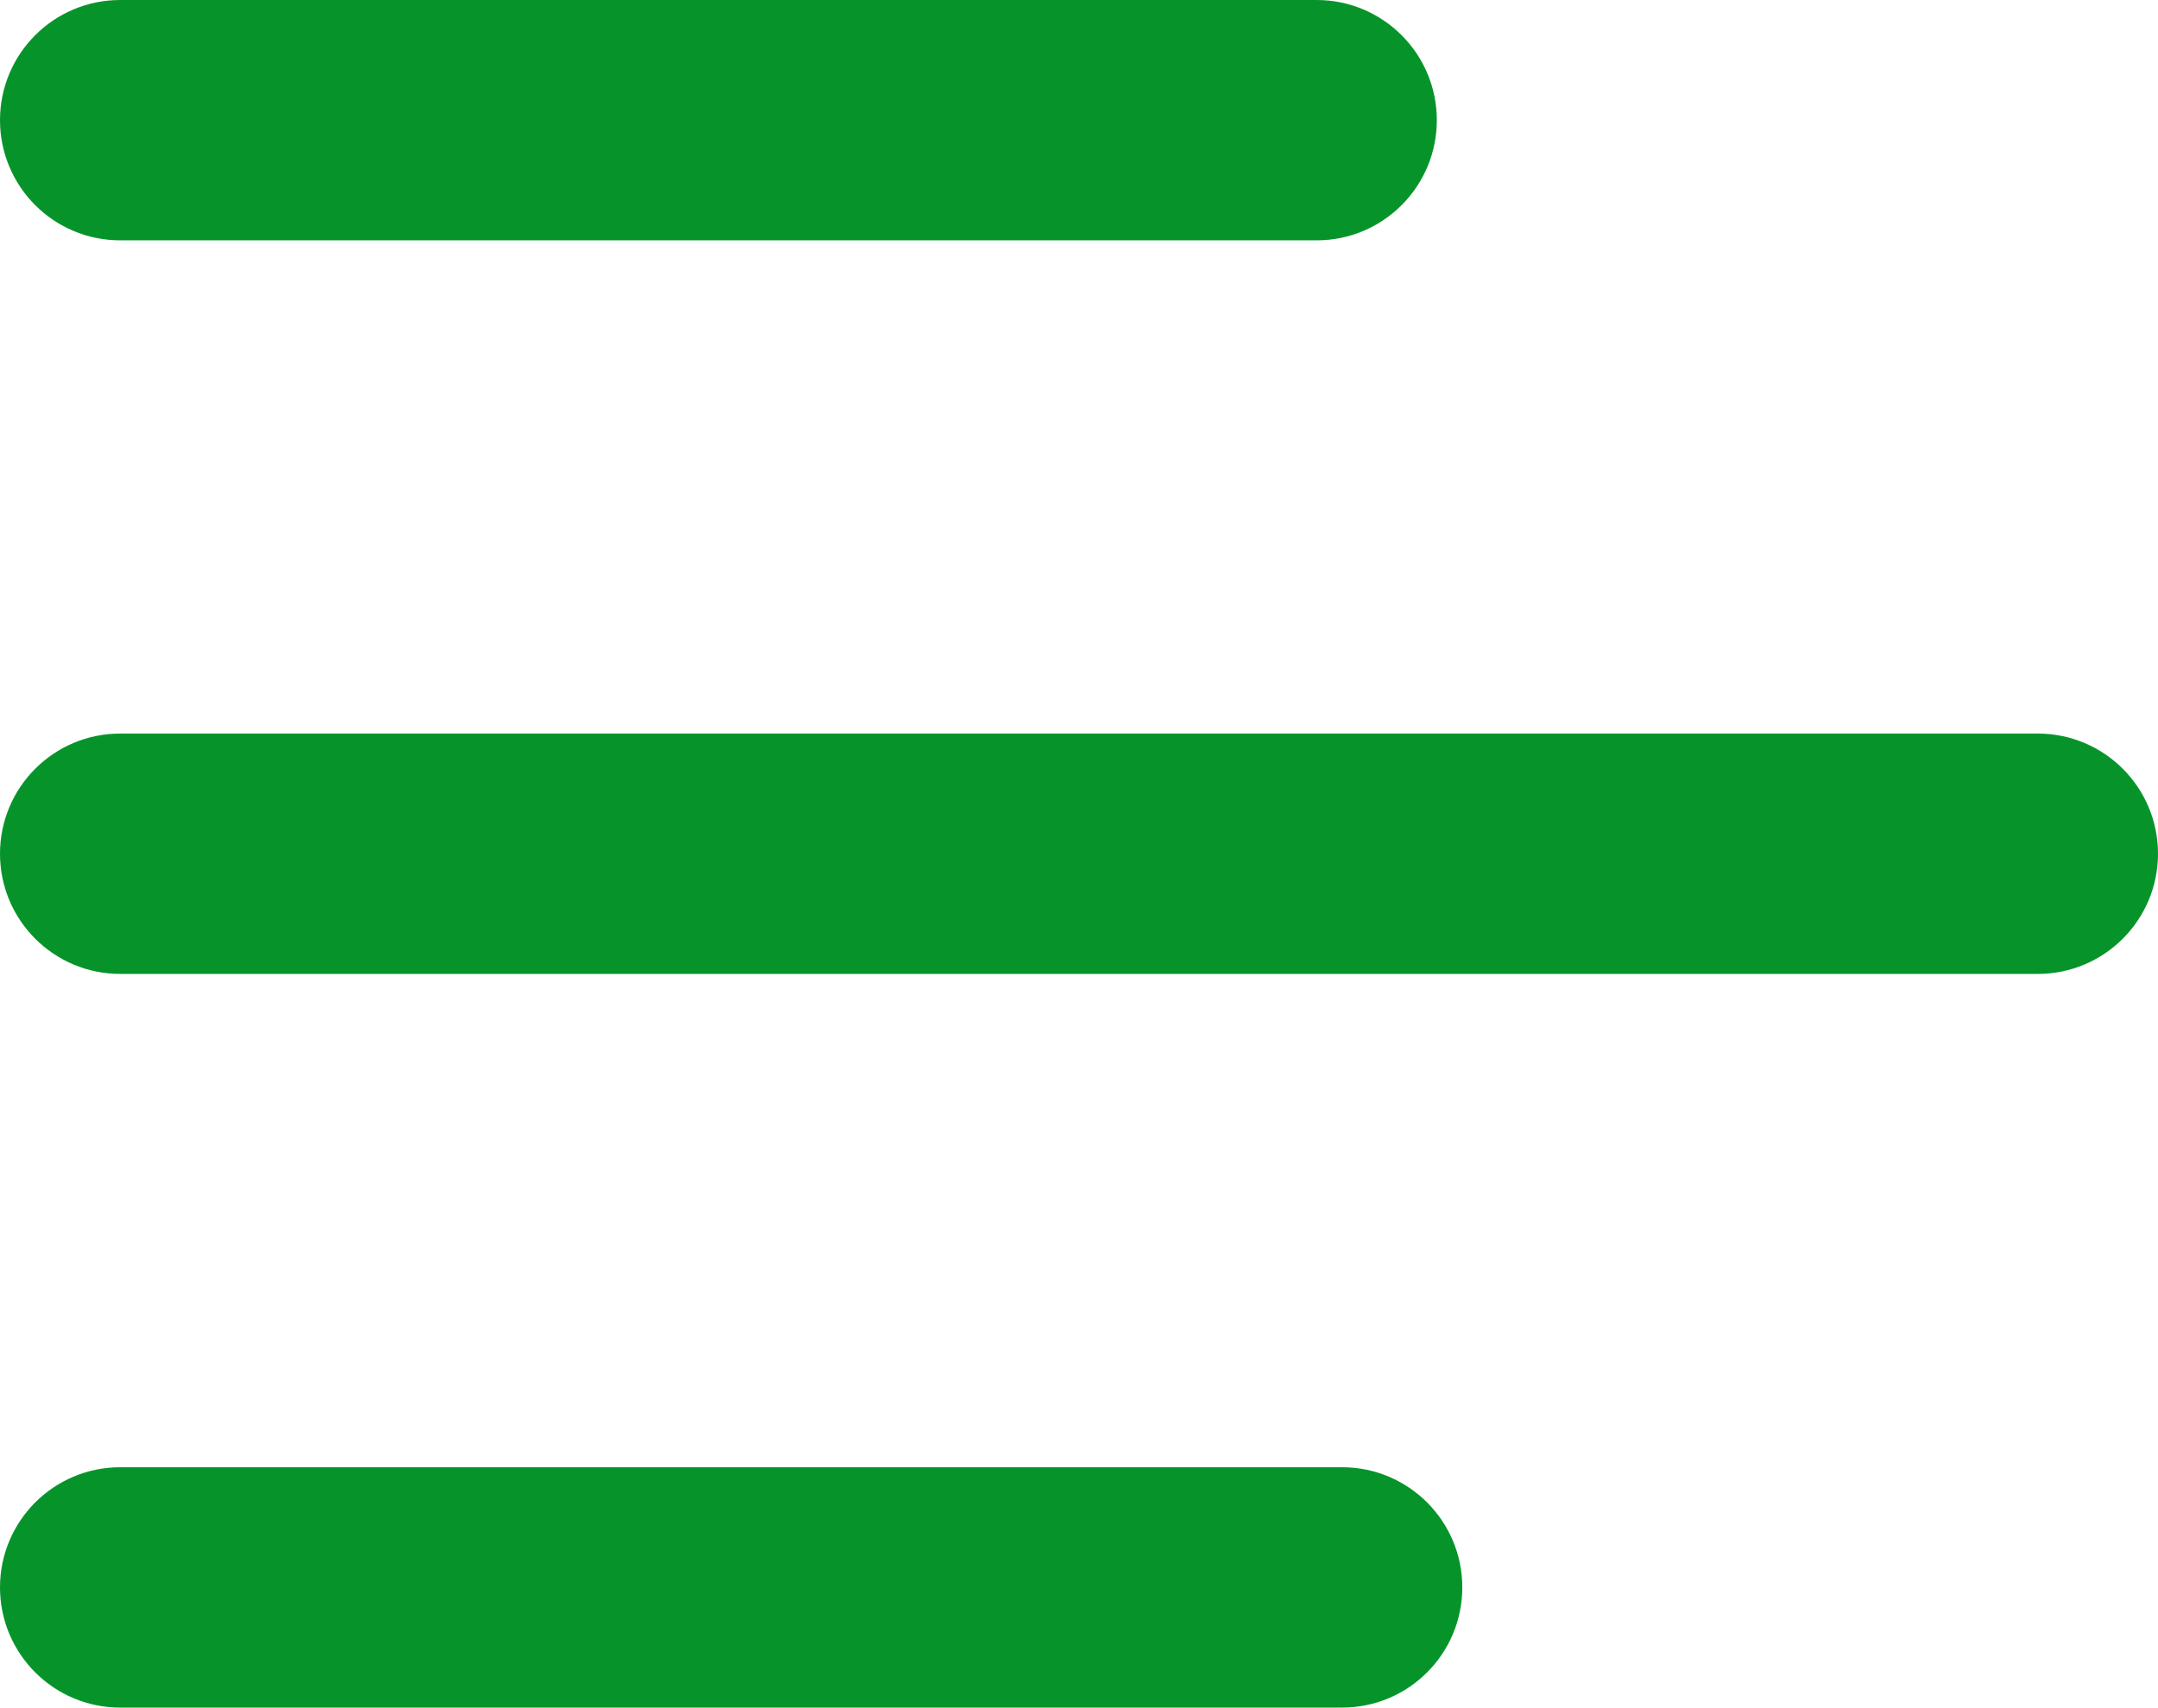
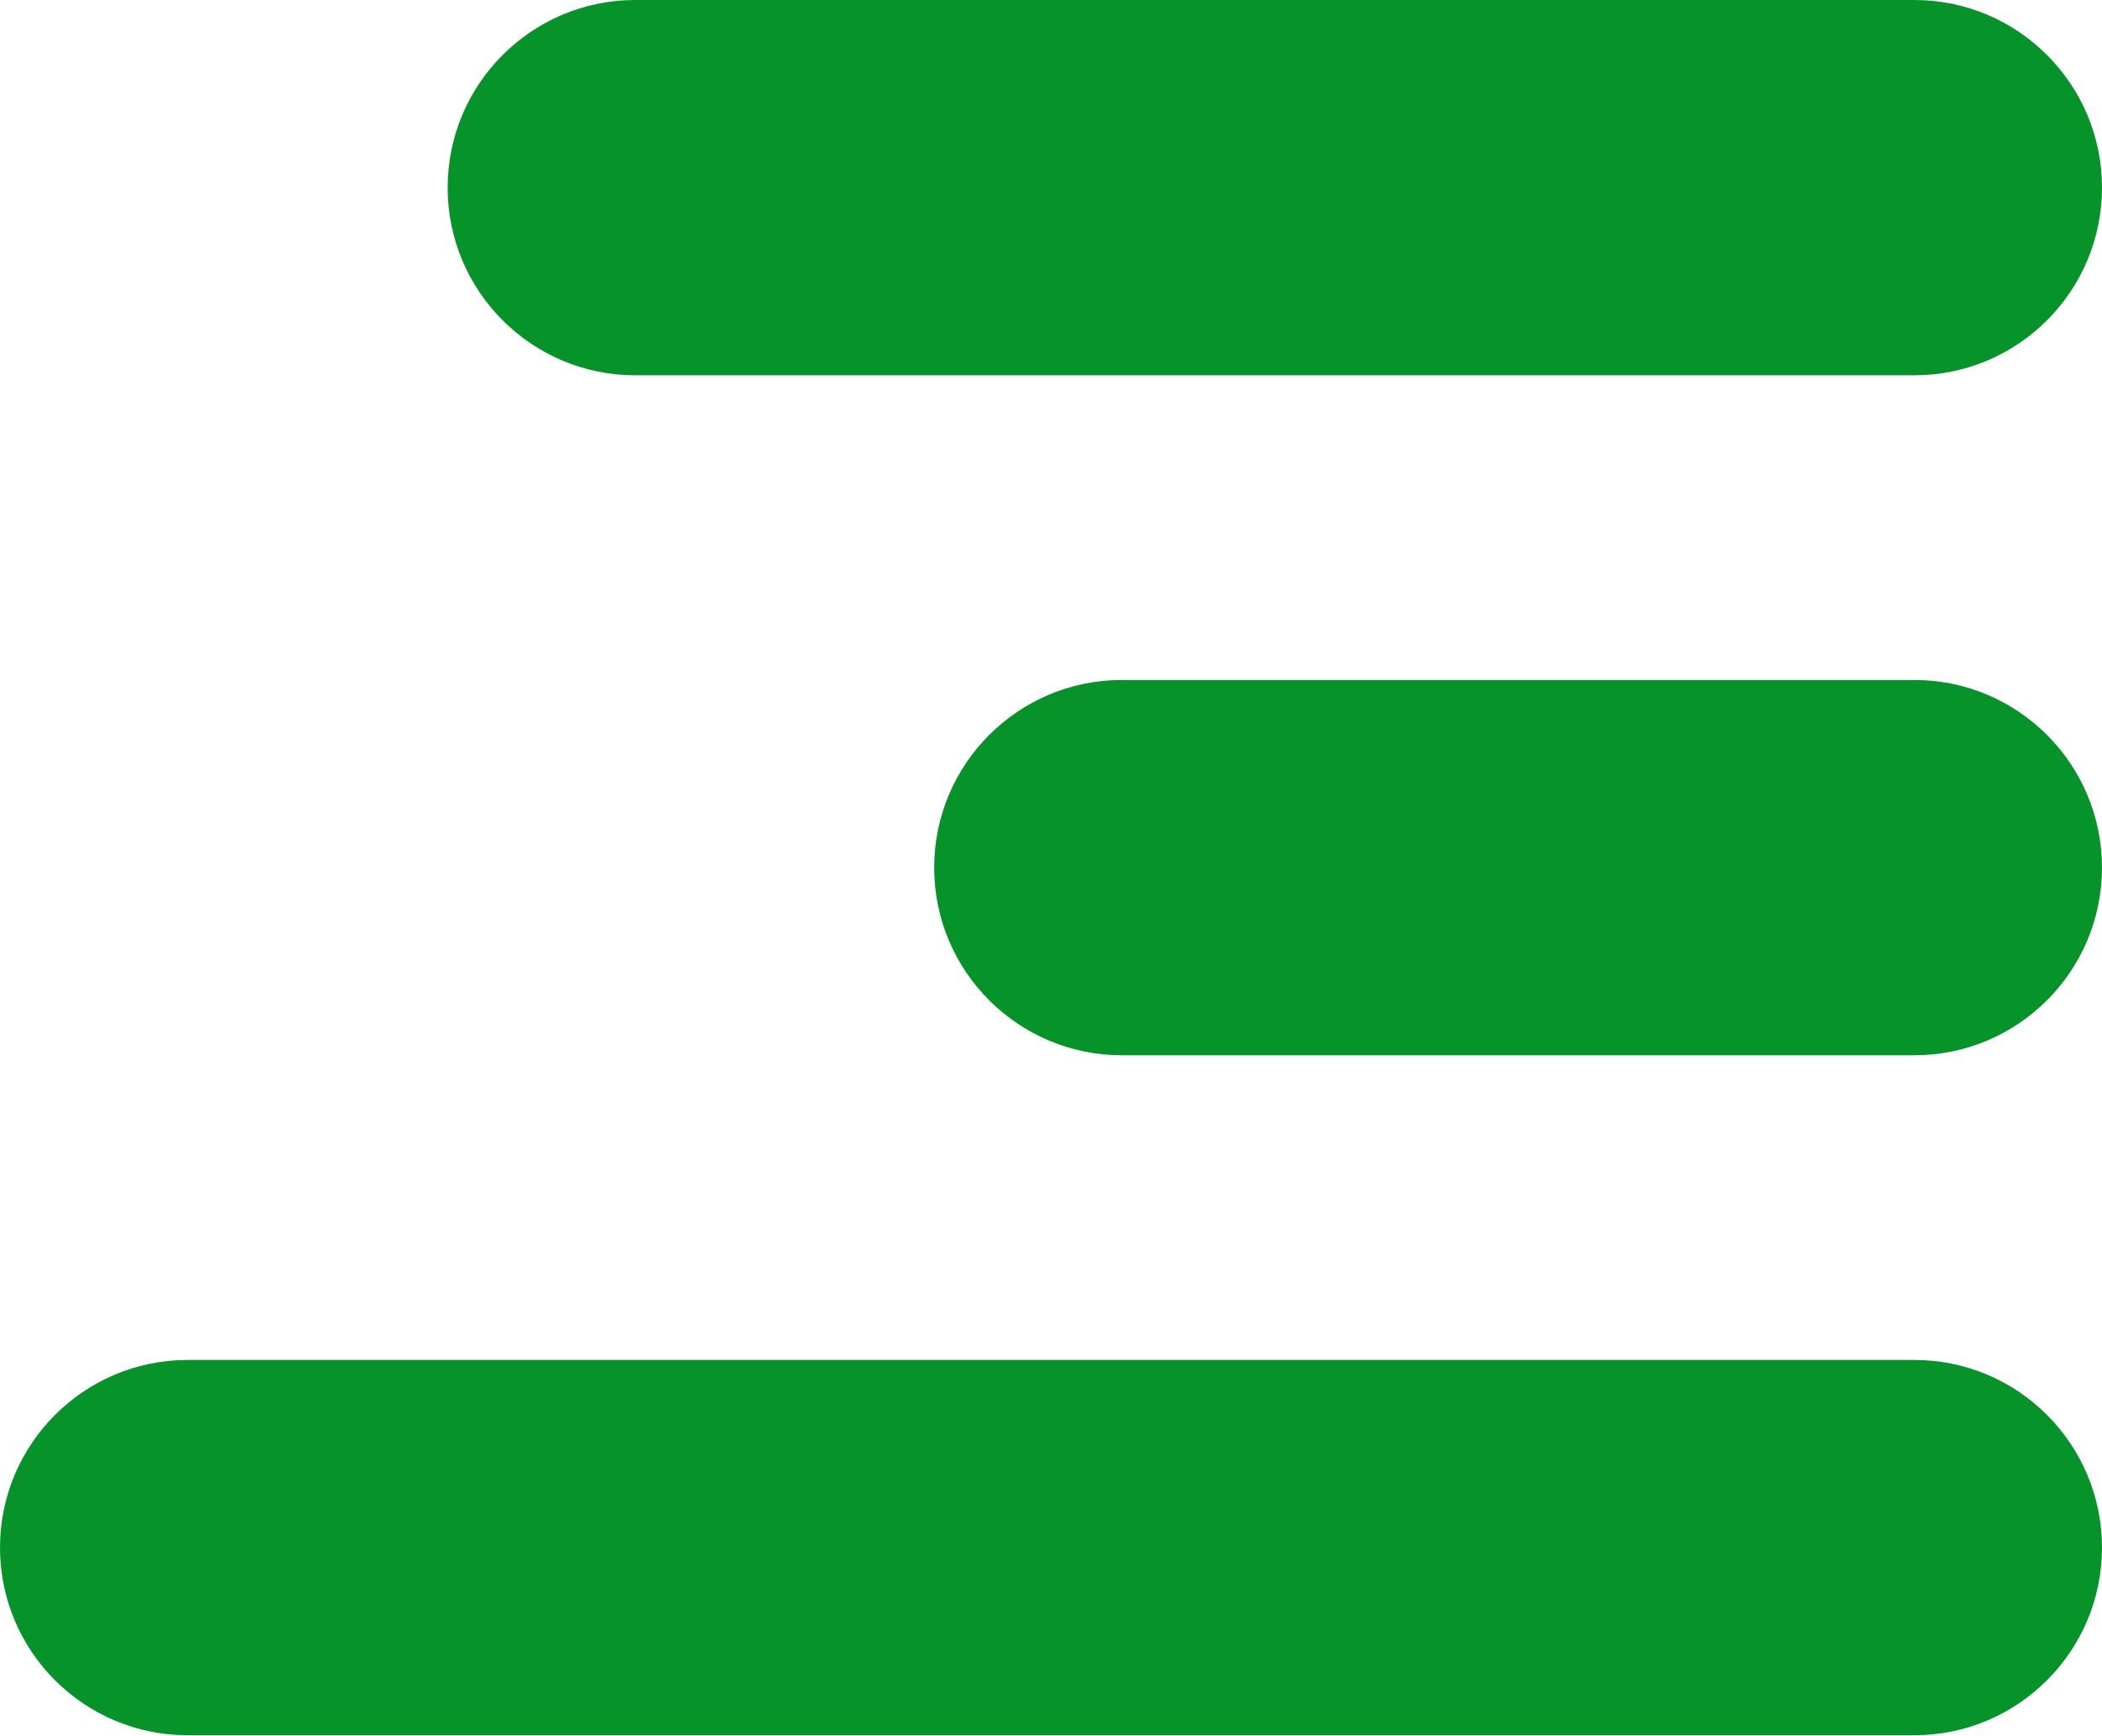
- <svg xmlns="http://www.w3.org/2000/svg" width="17.954" height="14.209" viewBox="0 0 17.954 14.209">
-   <defs>
-     <style>.a{fill:#06942a;}</style>
-   </defs>
-   <g transform="translate(-36 -23)">
-     <rect class="a" width="11.954" height="2" rx="1" transform="translate(36 23)" />
-     <rect class="a" width="17.954" height="2" rx="1" transform="translate(36 29.104)" />
-     <rect class="a" width="12.166" height="2" rx="1" transform="translate(36 35.209)" />
-   </g>
+ <svg xmlns="http://www.w3.org/2000/svg" width="28" height="23.118" viewBox="0 0 28 23.118">
+   <path fill="#06942a" fill-rule="evenodd" d="M5.963 2.5c0-1.38 1.12-2.5 2.5-2.5H25.5C26.88 0 28 1.12 28 2.5S26.88 5 25.5 5H8.463c-1.38 0-2.5-1.12-2.5-2.5zm6.481 9.059c0-1.38 1.12-2.5 2.5-2.5H25.5c1.38 0 2.5 1.12 2.5 2.5s-1.12 2.5-2.5 2.5H14.944c-1.38 0-2.5-1.12-2.5-2.5zM0 20.618c0-1.38 1.12-2.5 2.5-2.5h23c1.38 0 2.5 1.12 2.5 2.5 0 1.38-1.12 2.5-2.5 2.5h-23c-1.38 0-2.5-1.12-2.5-2.5z" />
</svg>
